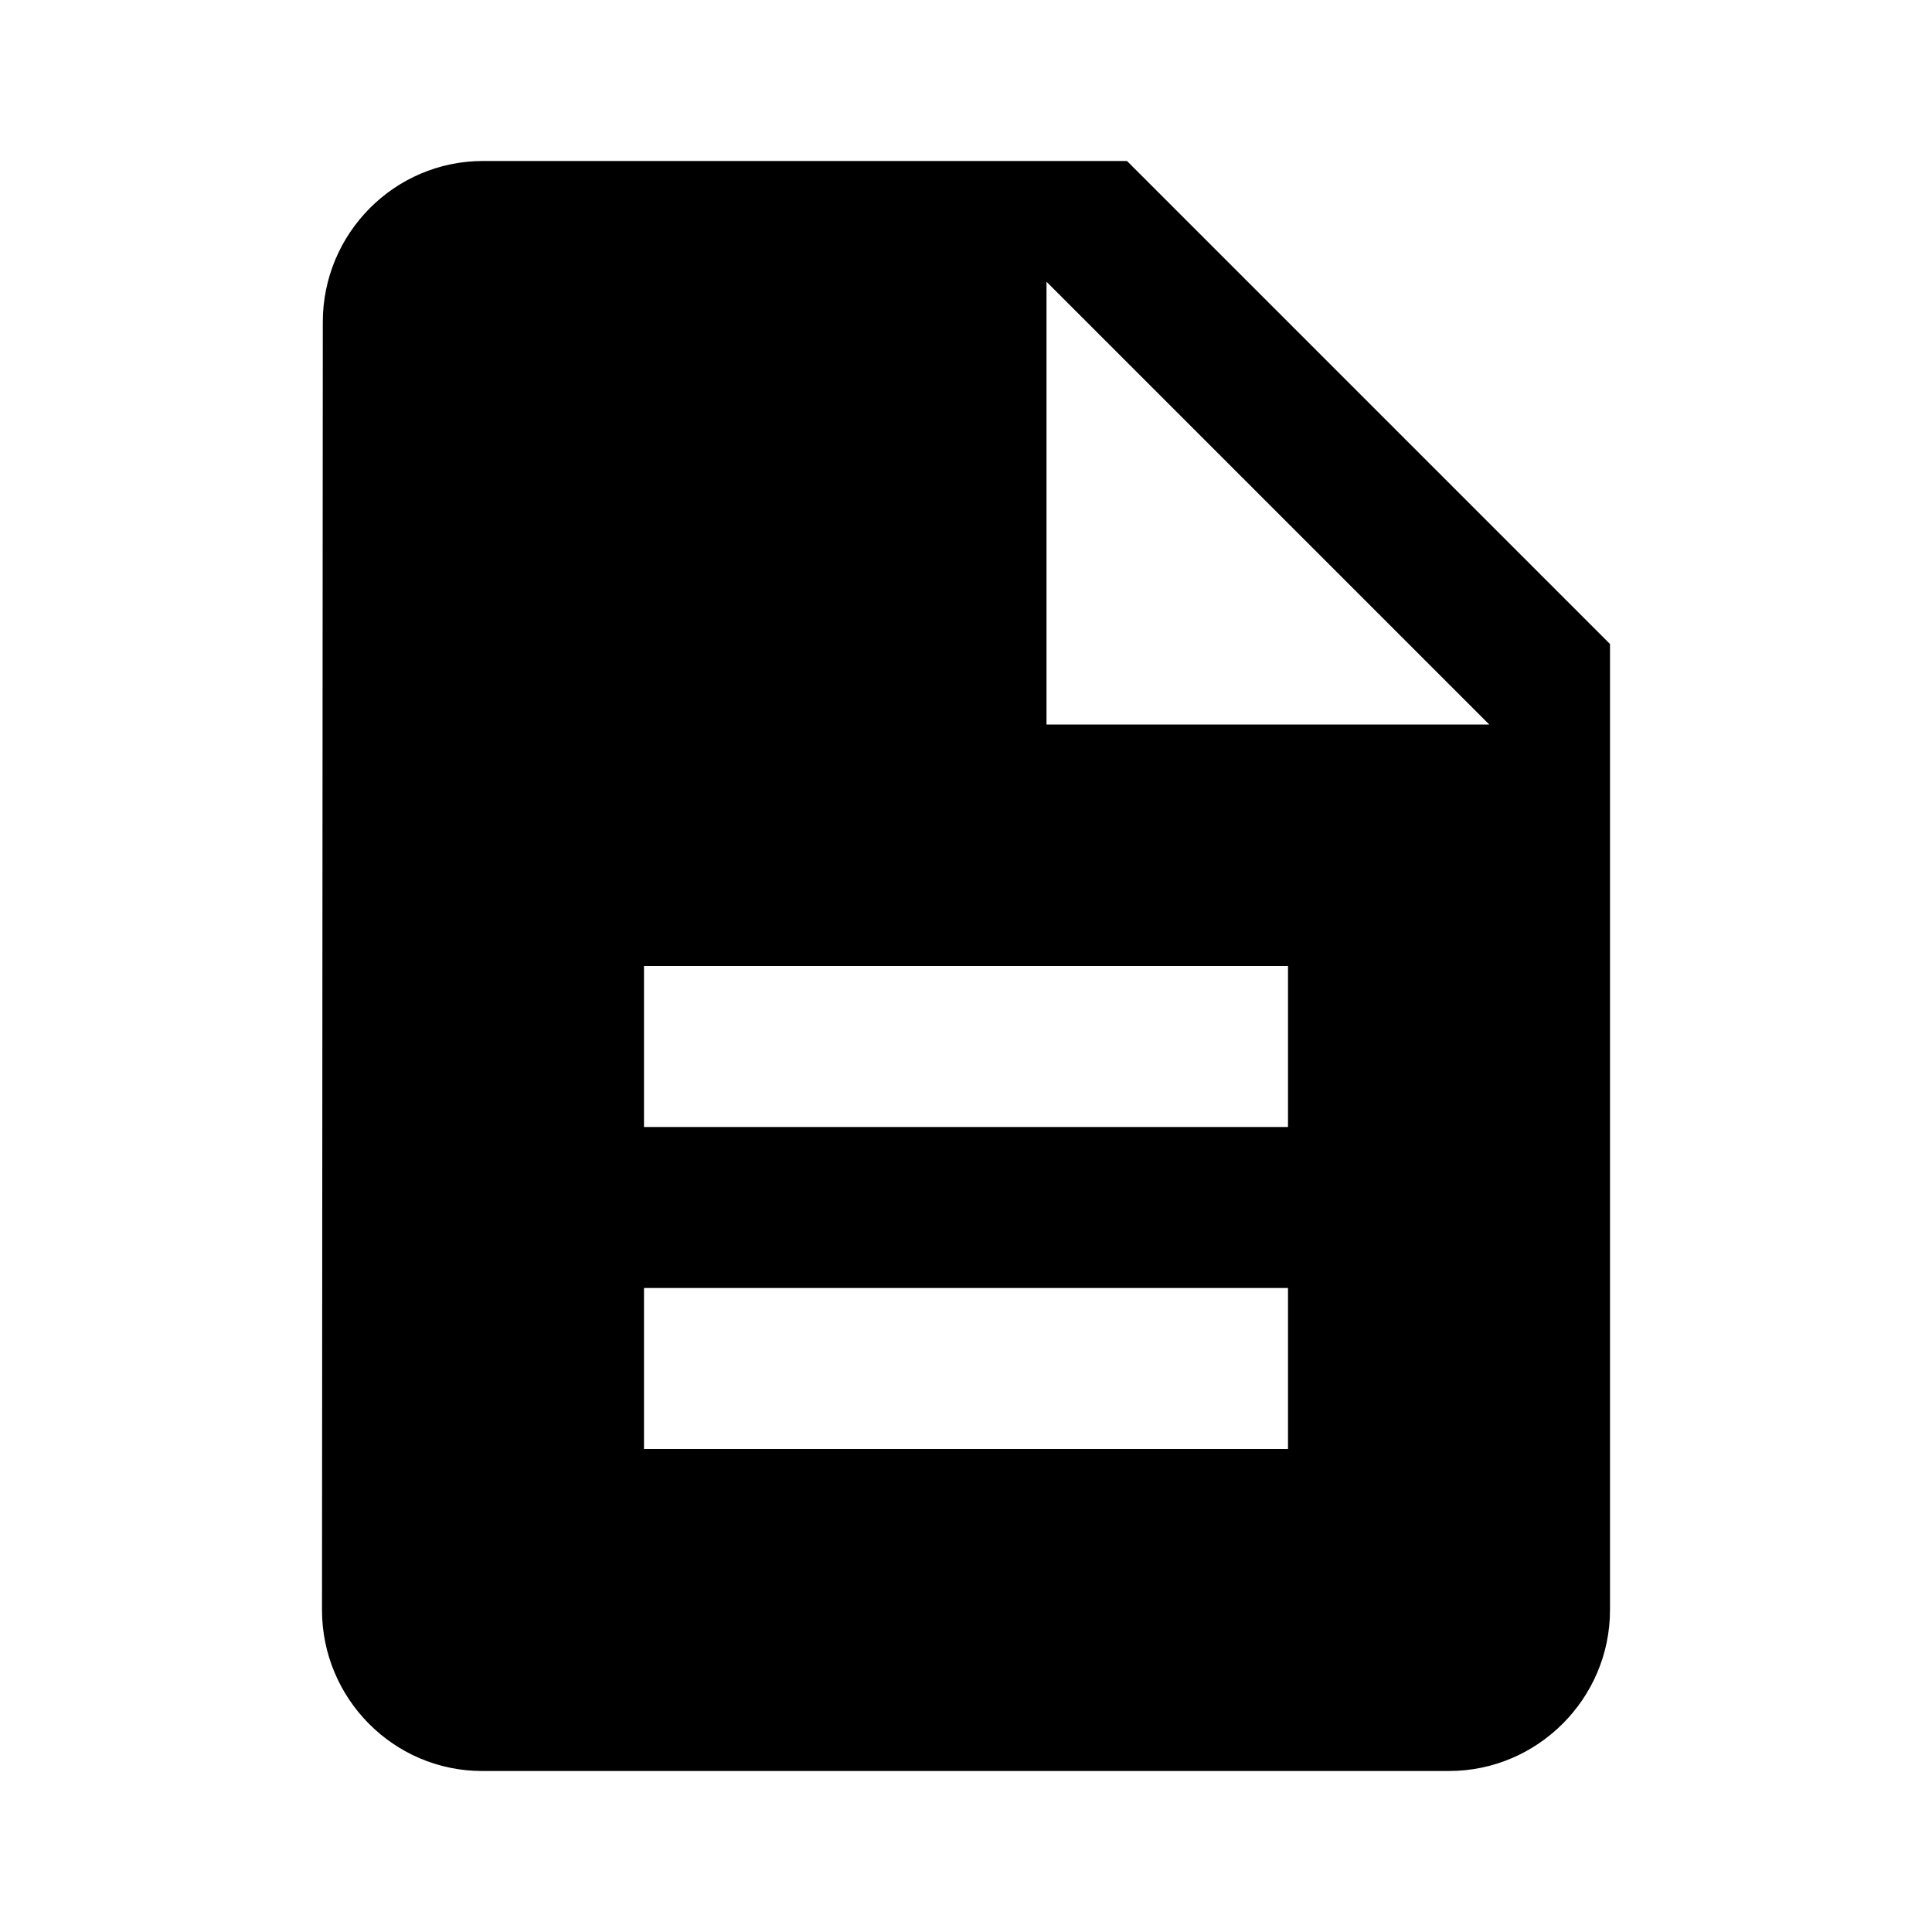
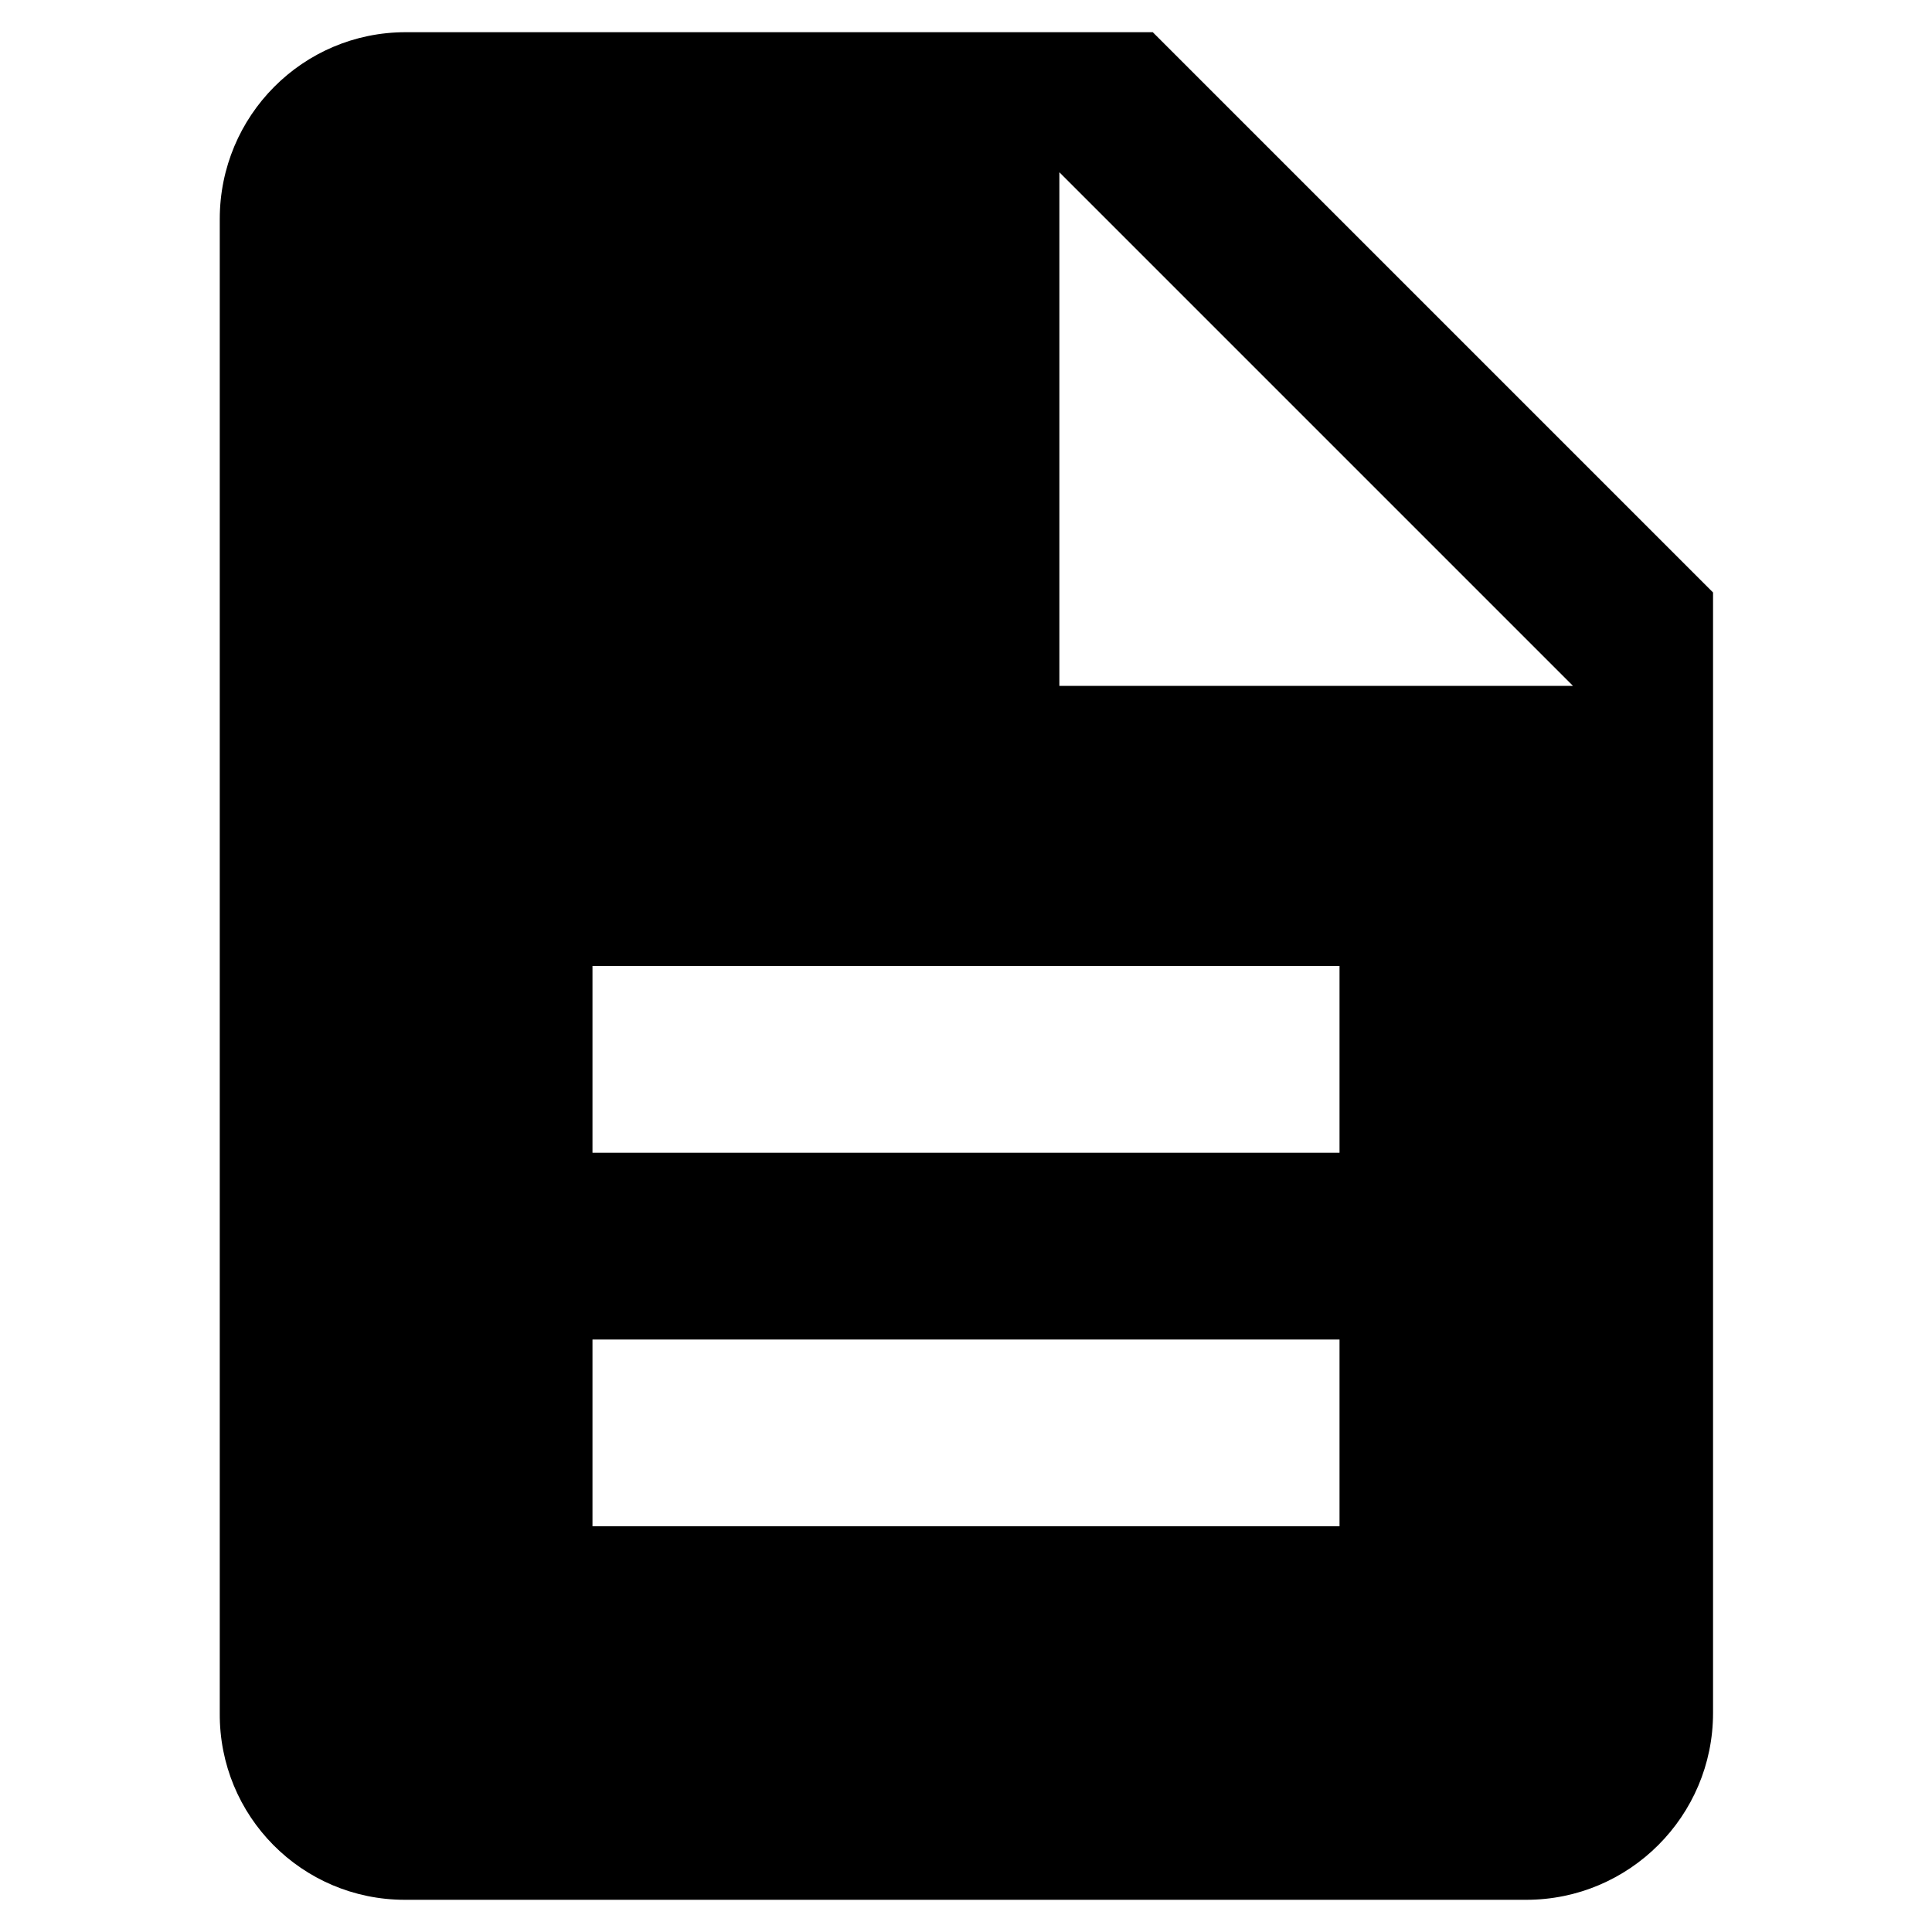
- <svg xmlns="http://www.w3.org/2000/svg" height="24px" viewBox="0 0 24 24" width="24px" fill="#000000">
-   <path d="M0 0h24v24H0z" fill="none" />
-   <path d="M14 2H6c-1.1 0-1.99.9-1.99 2L4 20c0 1.1.89 2 1.99 2H18c1.1 0 2-.9 2-2V8l-6-6zm2 16H8v-2h8v2zm0-4H8v-2h8v2zm-3-5V3.5L18.5 9H13z" />
+ <svg xmlns="http://www.w3.org/2000/svg" id="Layer_2" data-name="Layer 2" viewBox="0 0 24 24">
+   <defs>
+     <style>
+       .cls-1 {
+         fill: none;
+       }
+     </style>
+   </defs>
+   <g id="Layer_1-2" data-name="Layer 1">
+     <path class="cls-1" d="m0,0h24v24H0V0Z" />
+     <path d="m14.32.4H5.04c-1.28,0-2.31,1.04-2.31,2.32v18.56c-.01,1.28,1.02,2.32,2.3,2.32h13.93c1.28,0,2.32-1.04,2.32-2.32V7.36L14.32.4Zm2.32,18.56H7.36v-2.32h9.28v2.32Zm0-4.64H7.36v-2.32h9.28v2.32Zm-3.48-5.8V2.14l6.38,6.38h-6.38Z" />
+   </g>
</svg>
